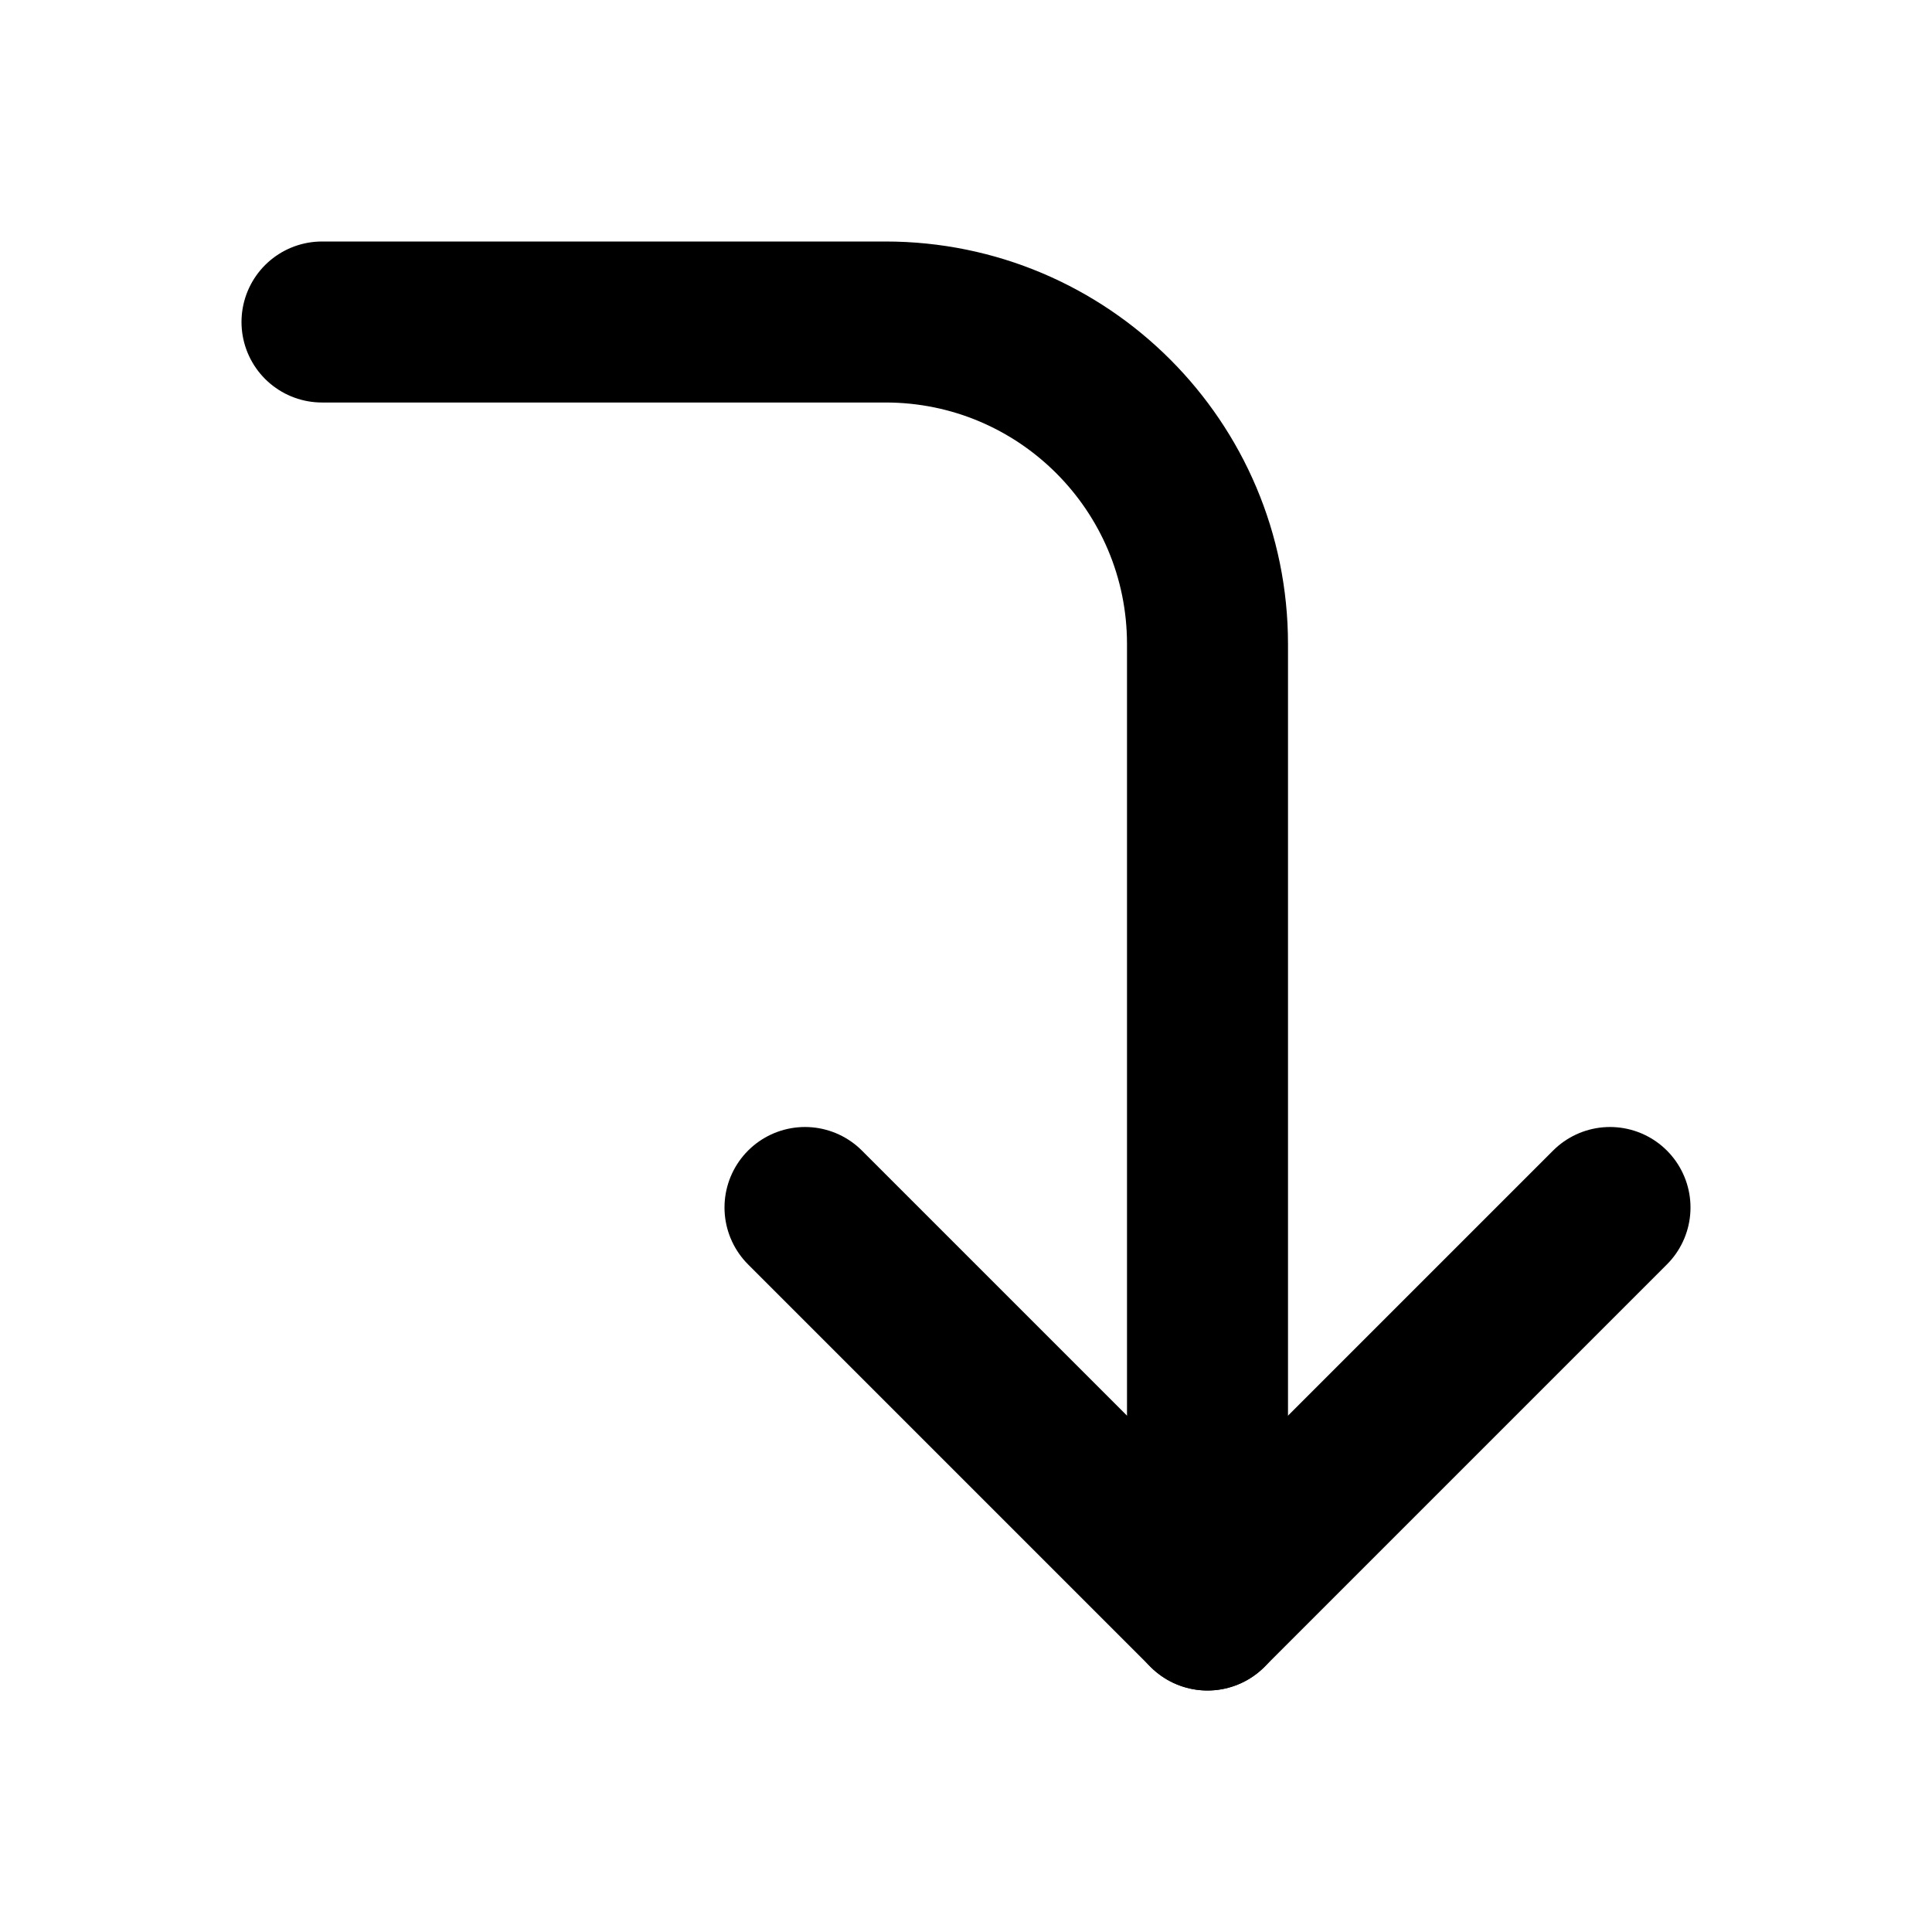
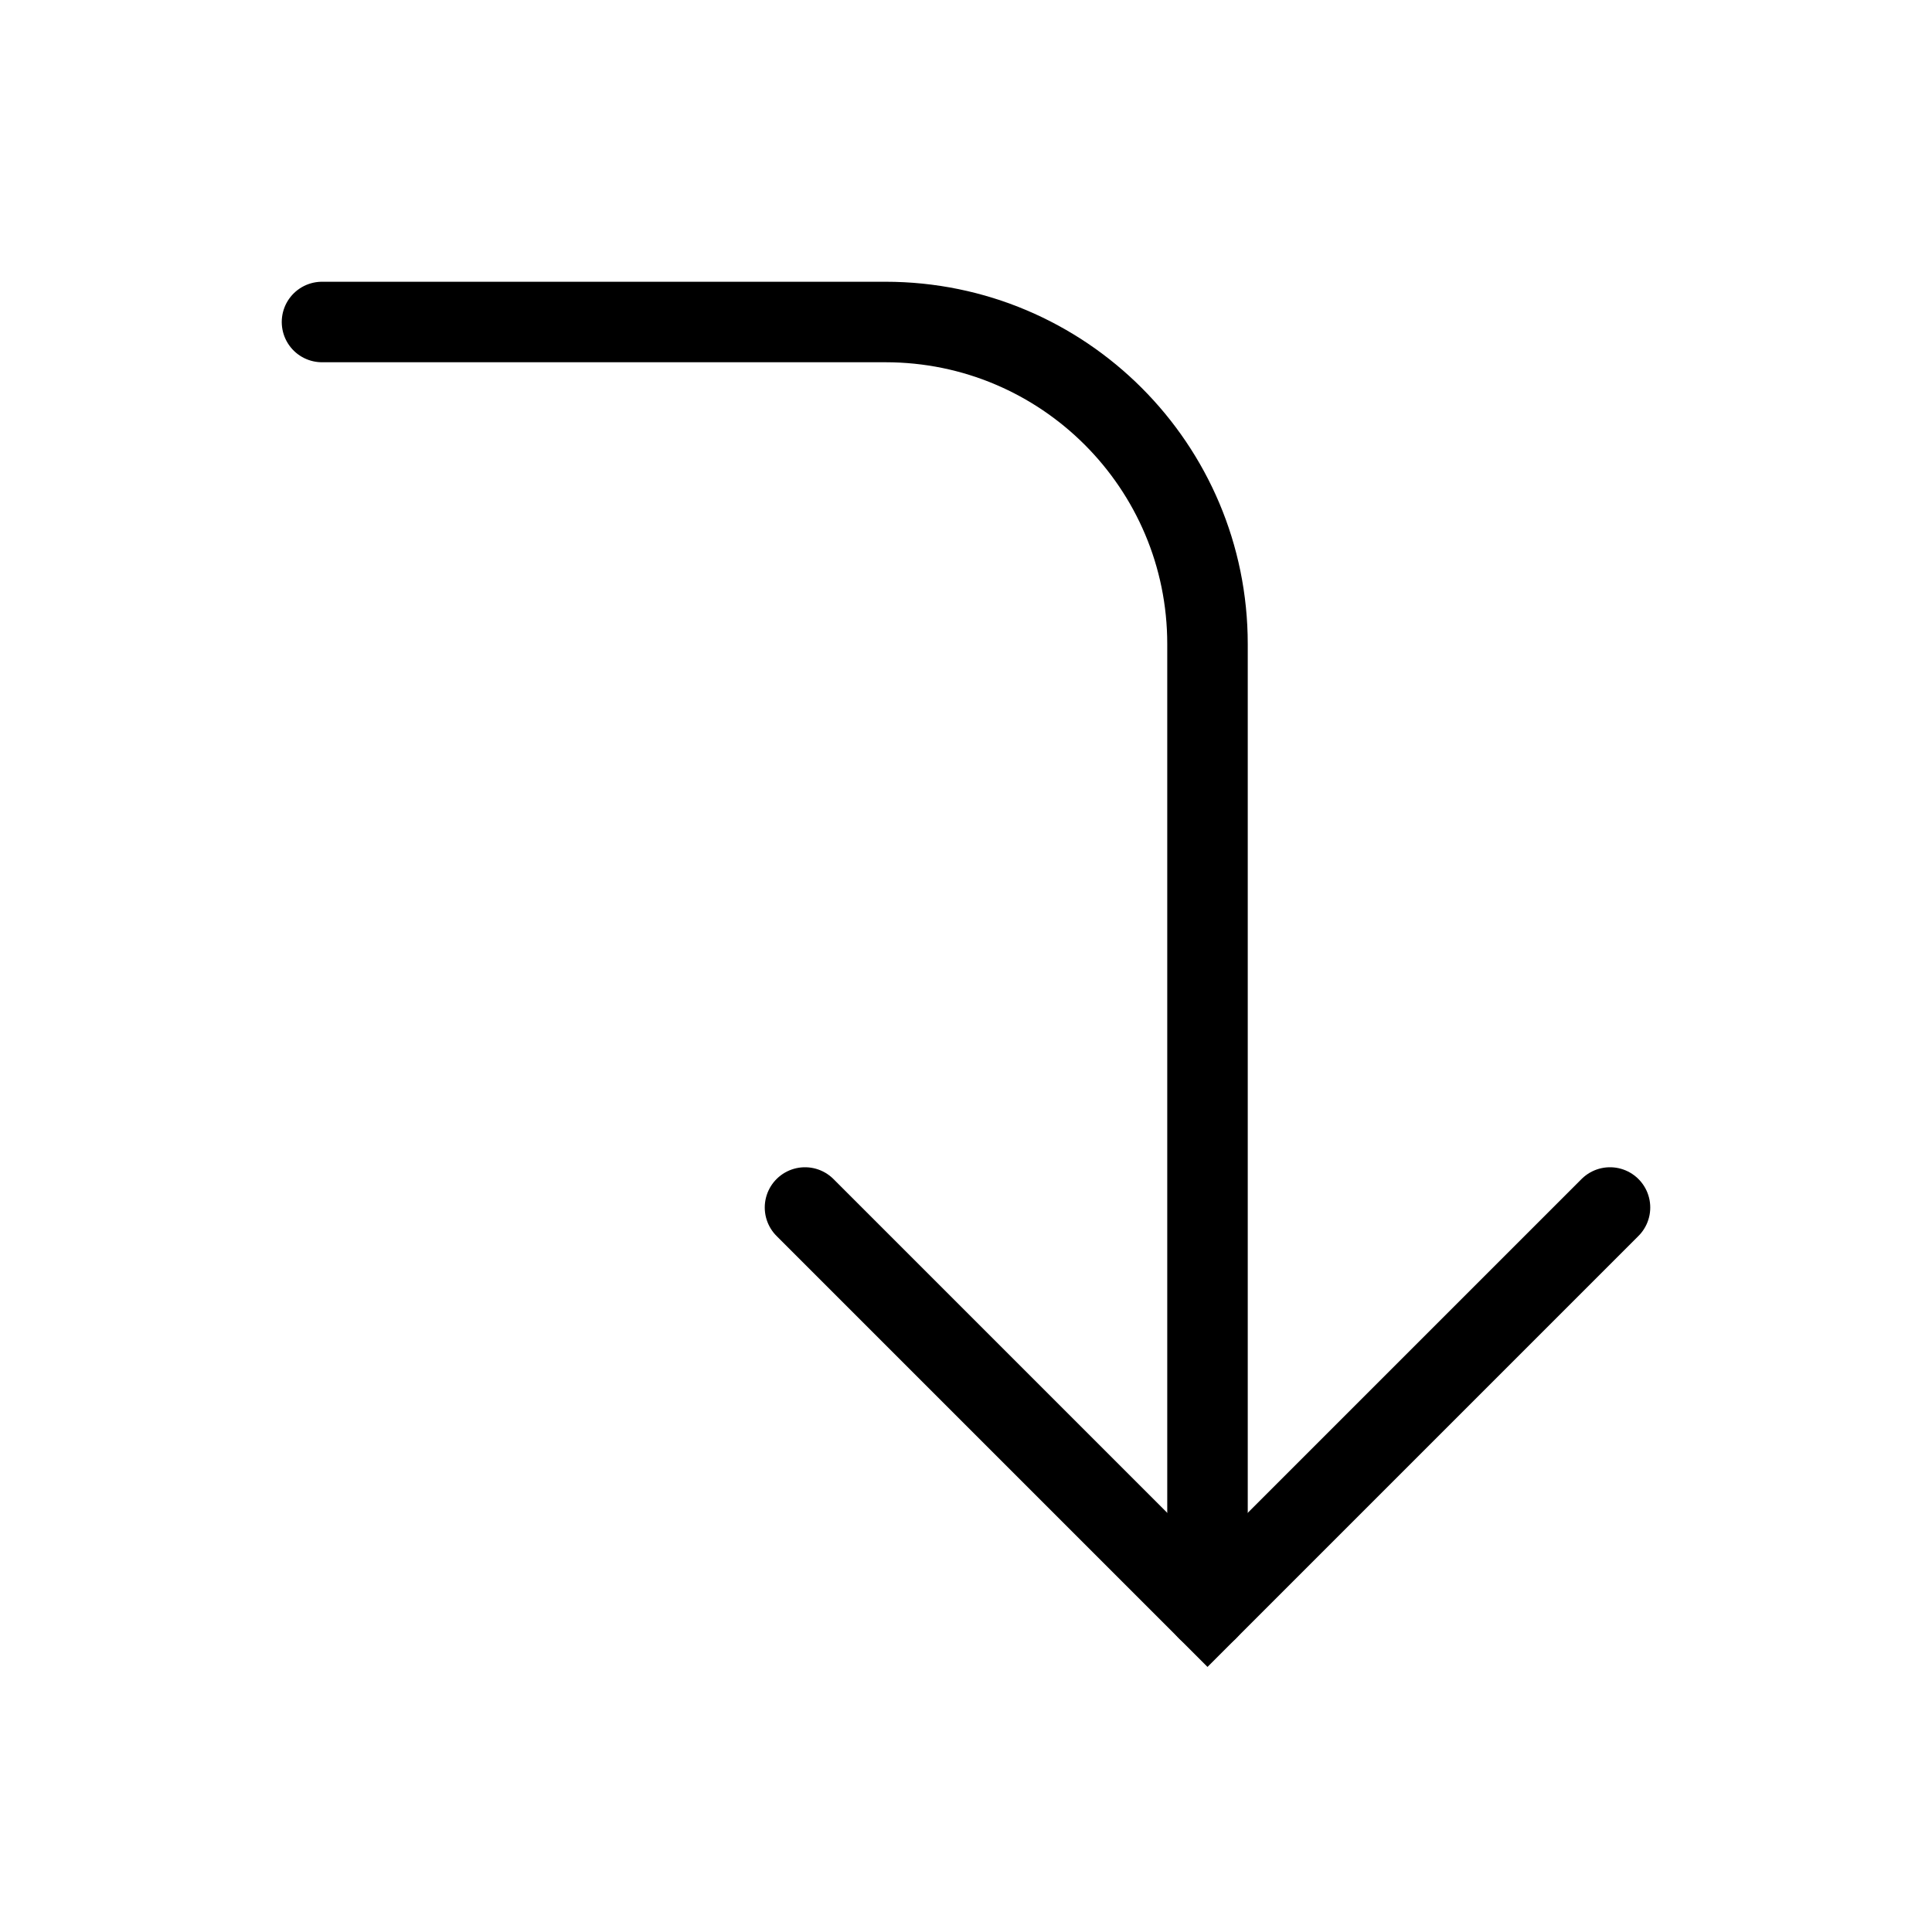
- <svg xmlns="http://www.w3.org/2000/svg" width="24" height="24" viewBox="0 0 24 24" fill="none" stroke="currentColor" stroke-width="2" stroke-linecap="round" stroke-linejoin="round" class="feather feather-corner-right-down">
+ <svg xmlns="http://www.w3.org/2000/svg" width="24" height="24" viewBox="0 0 24 24" fill="none" stroke="currentColor" strokeWidth="2" stroke-linecap="round" strokeLinejoin="round" class="feather feather-corner-right-down">
  <polyline points="10 15 15 20 20 15" />
  <path d="M4 4h7a4 4 0 0 1 4 4v12" />
</svg>
